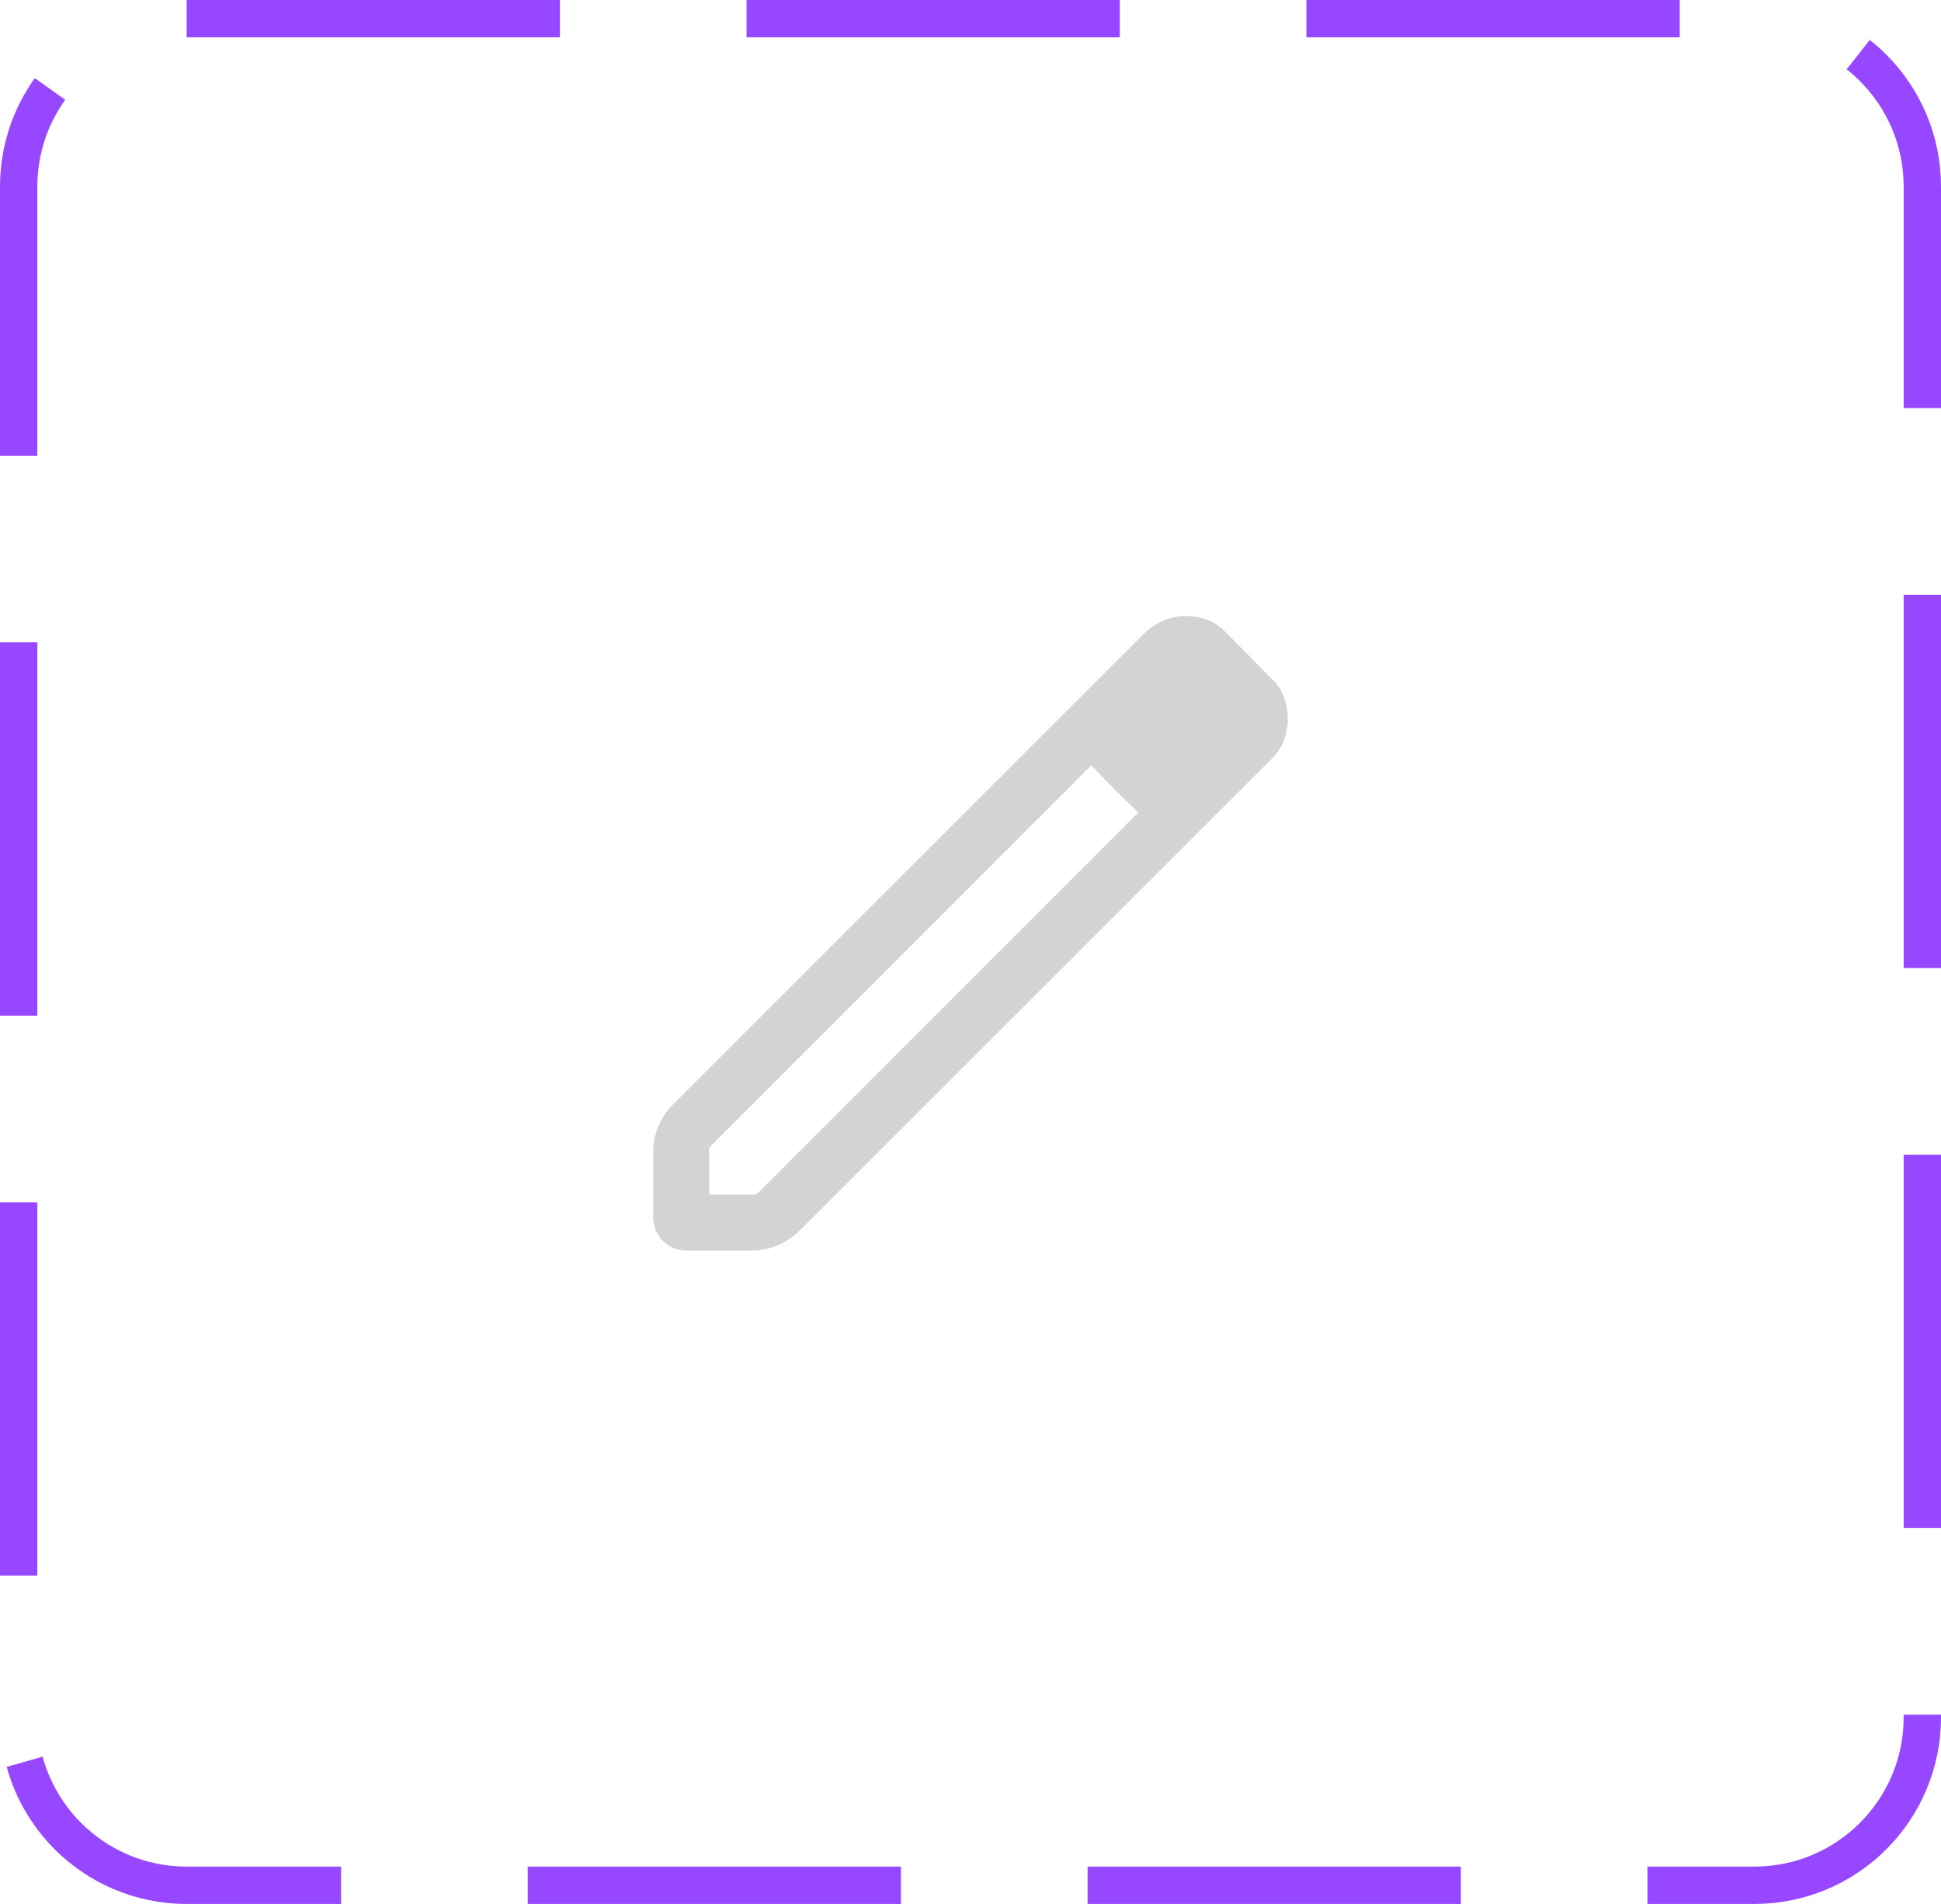
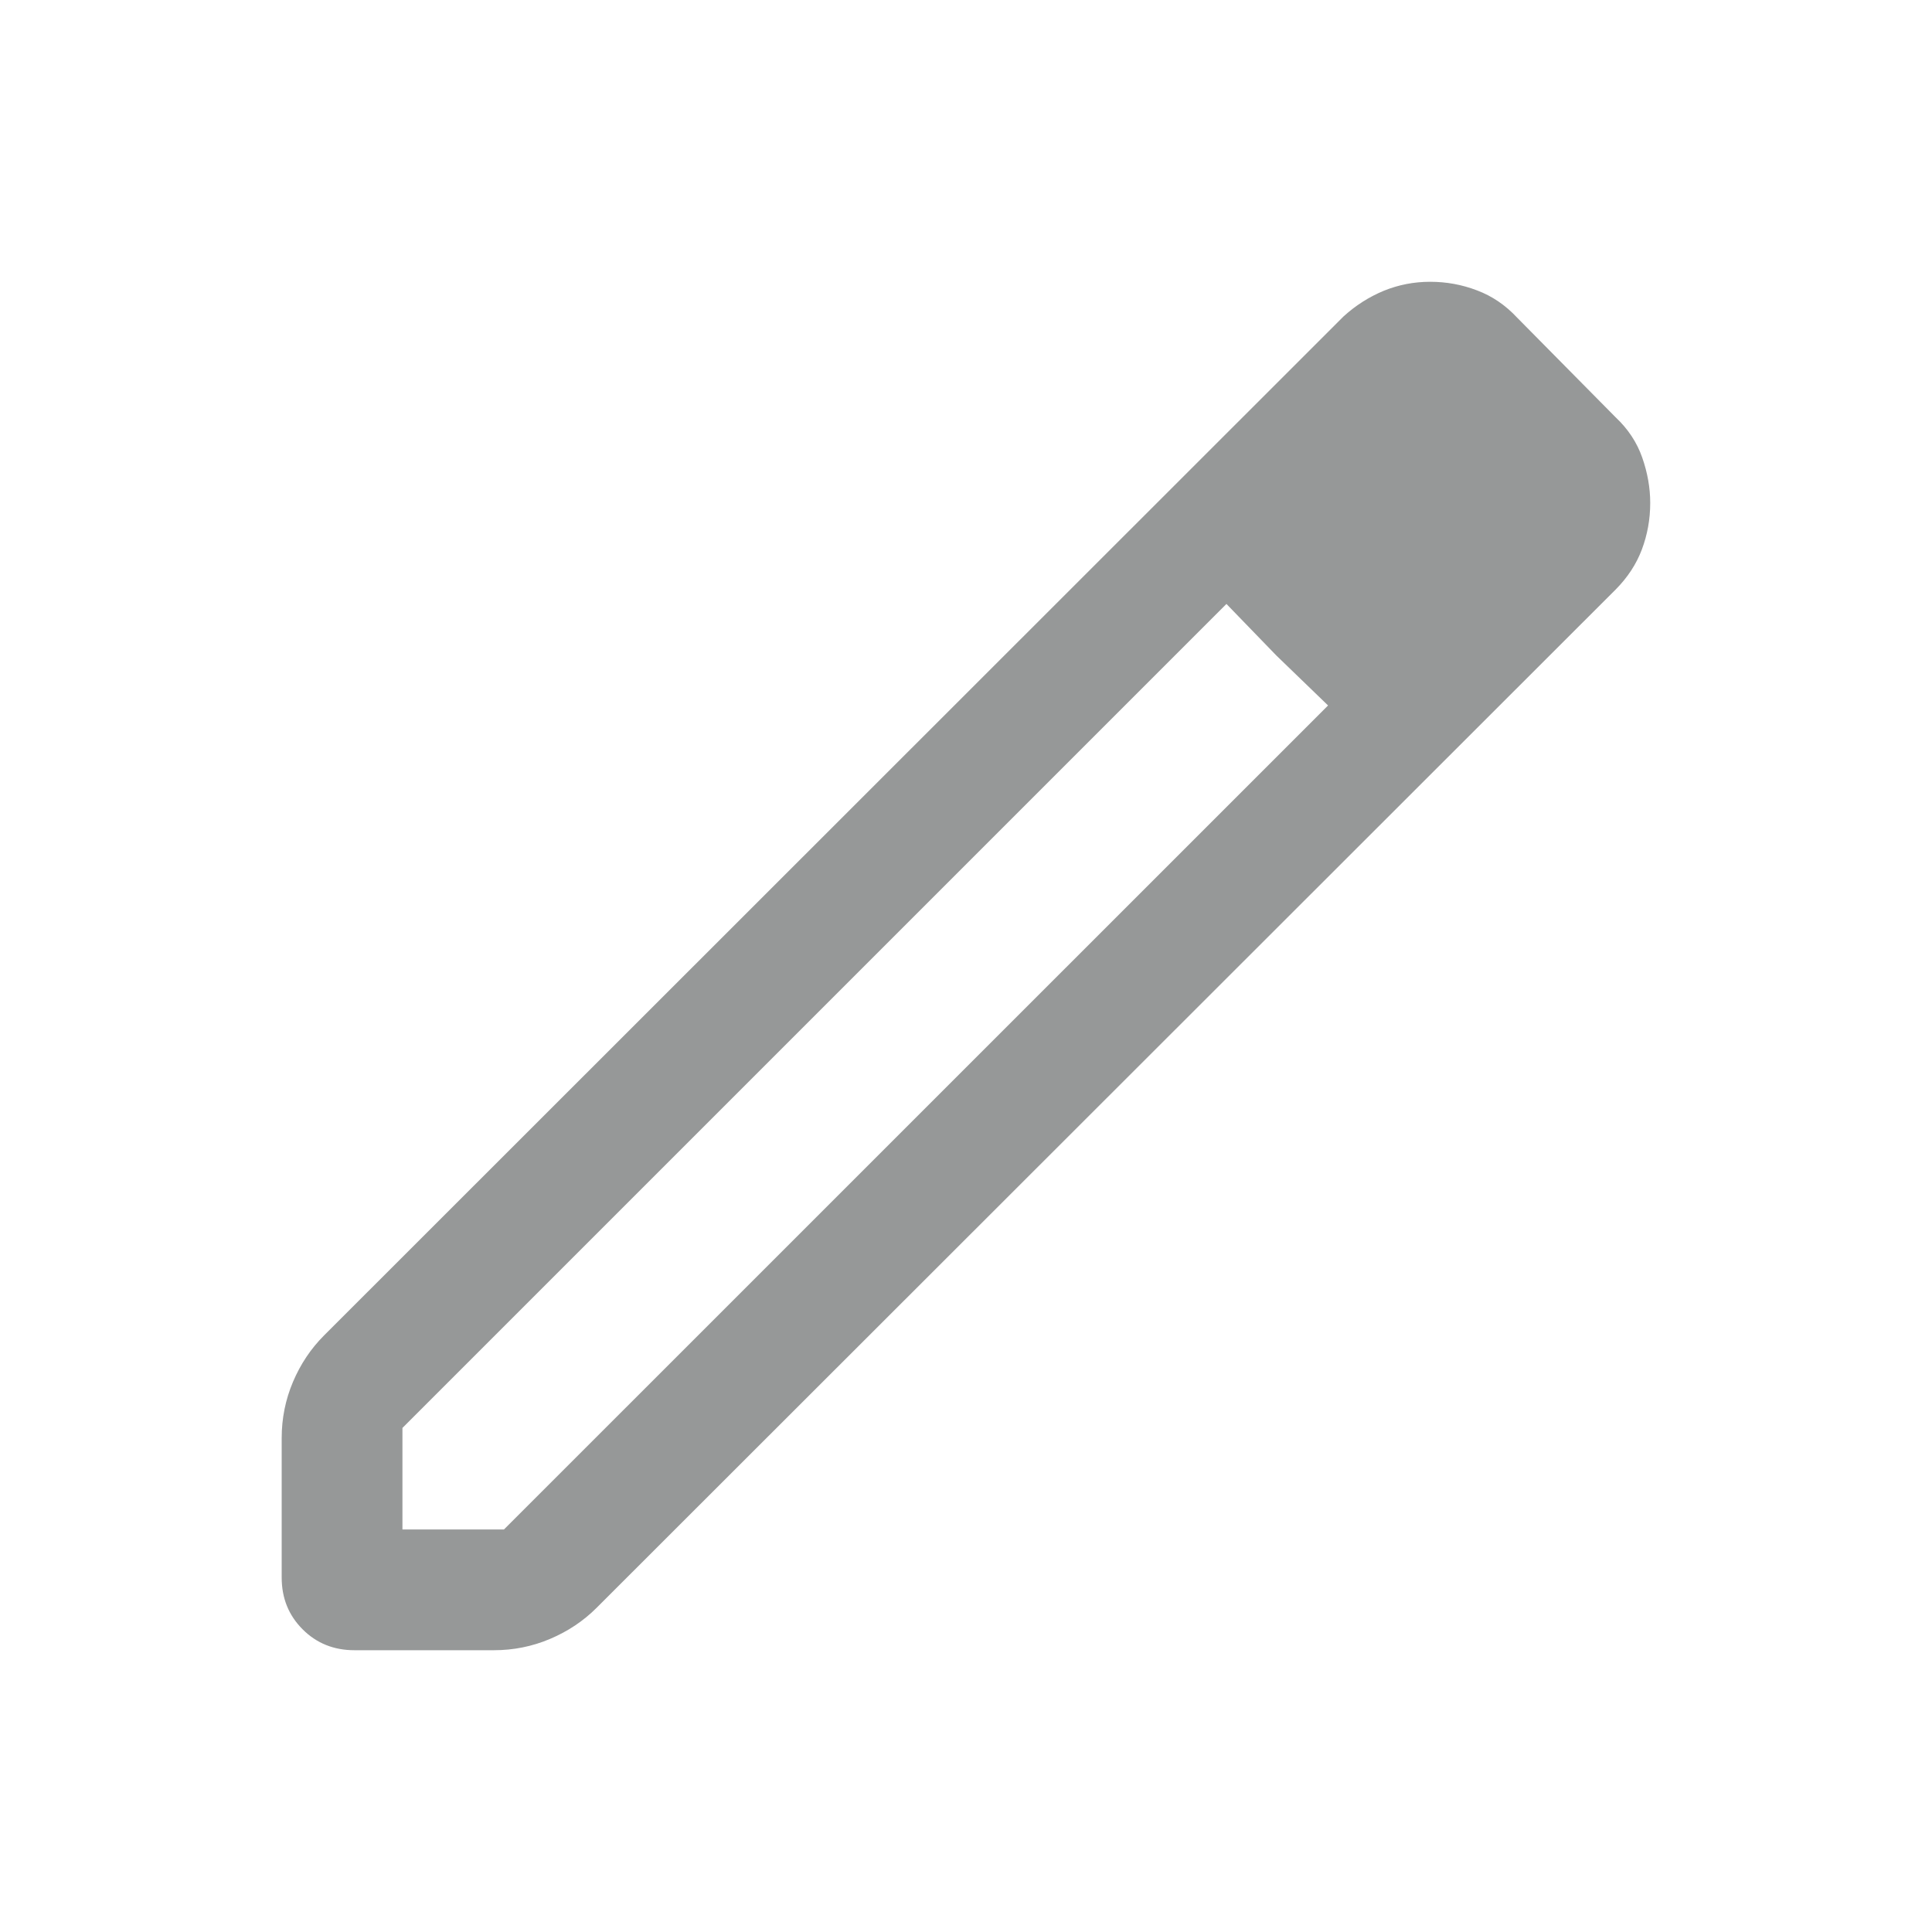
- <svg xmlns="http://www.w3.org/2000/svg" width="52" height="51" viewBox="0 0 52 51" fill="none">
-   <rect x="0.5" y="0.5" width="51" height="50" rx="4.5" stroke="#9747FF" stroke-dasharray="10 5" />
-   <path d="M19 32H20.262L30.498 21.764L29.236 20.502L19 30.738V32ZM18.404 33.5C18.148 33.5 17.933 33.413 17.76 33.24C17.587 33.067 17.5 32.852 17.5 32.596V30.863C17.5 30.62 17.547 30.387 17.64 30.166C17.734 29.945 17.863 29.753 18.027 29.588L30.691 16.931C30.842 16.793 31.009 16.687 31.191 16.613C31.374 16.538 31.566 16.5 31.766 16.5C31.967 16.5 32.161 16.536 32.349 16.607C32.537 16.678 32.703 16.791 32.848 16.946L34.069 18.183C34.224 18.328 34.335 18.494 34.401 18.683C34.467 18.871 34.5 19.06 34.5 19.248C34.5 19.449 34.466 19.641 34.397 19.824C34.328 20.007 34.219 20.174 34.069 20.325L21.412 32.973C21.247 33.137 21.055 33.266 20.834 33.359C20.613 33.453 20.38 33.5 20.137 33.5H18.404ZM29.856 21.144L29.236 20.502L30.498 21.764L29.856 21.144Z" fill="#D2D3D3" />
+ <svg xmlns="http://www.w3.org/2000/svg" width="20" height="20" viewBox="0 0 20 20" fill="none">
+   <path d="M4.166 15.833H5.217L13.748 7.303L12.696 6.252L4.166 14.782V15.833ZM3.669 17.083C3.456 17.083 3.277 17.011 3.133 16.867C2.988 16.722 2.916 16.544 2.916 16.33V14.886C2.916 14.683 2.955 14.489 3.033 14.305C3.111 14.121 3.218 13.961 3.355 13.824L13.908 3.276C14.034 3.161 14.173 3.073 14.325 3.01C14.478 2.948 14.637 2.917 14.805 2.917C14.972 2.917 15.133 2.946 15.29 3.006C15.447 3.065 15.585 3.159 15.706 3.289L16.724 4.319C16.853 4.44 16.945 4.579 17 4.736C17.055 4.893 17.083 5.05 17.083 5.207C17.083 5.375 17.054 5.534 16.997 5.687C16.94 5.839 16.849 5.978 16.724 6.104L6.176 16.644C6.039 16.781 5.878 16.888 5.694 16.966C5.51 17.044 5.316 17.083 5.113 17.083H3.669ZM13.213 6.786L12.696 6.252L13.748 7.303L13.213 6.786Z" fill="#969898" />
</svg>
